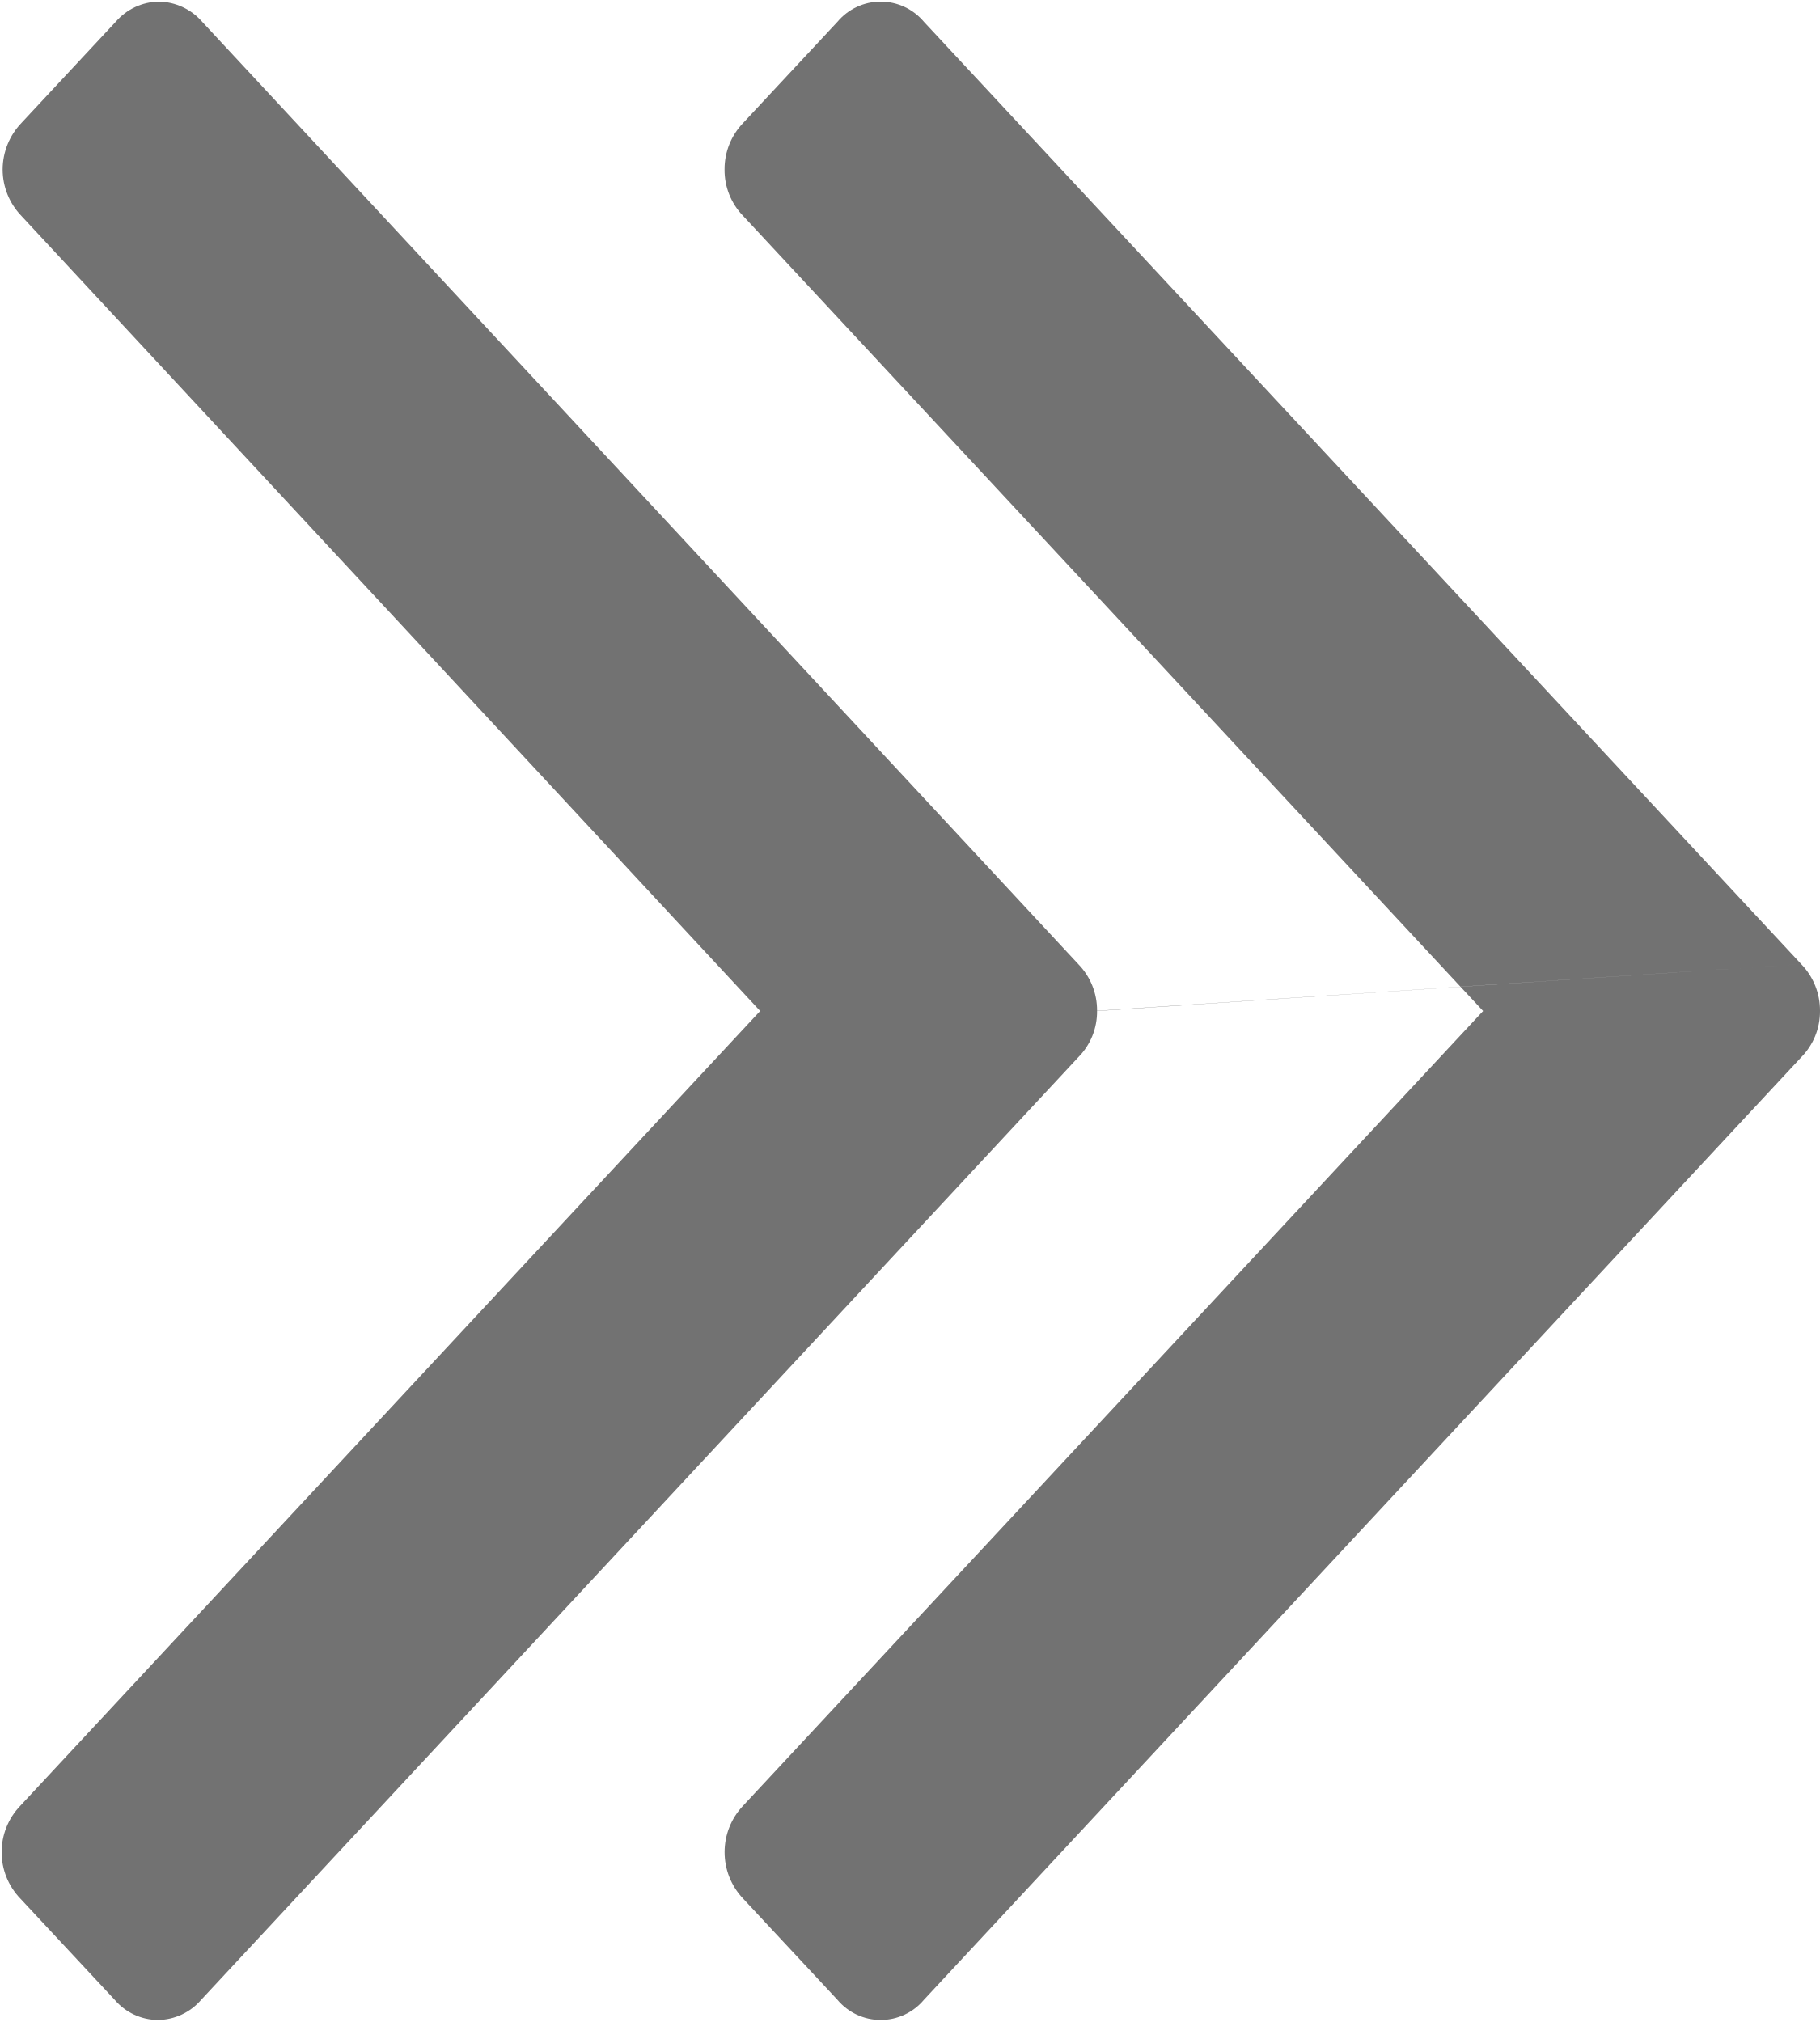
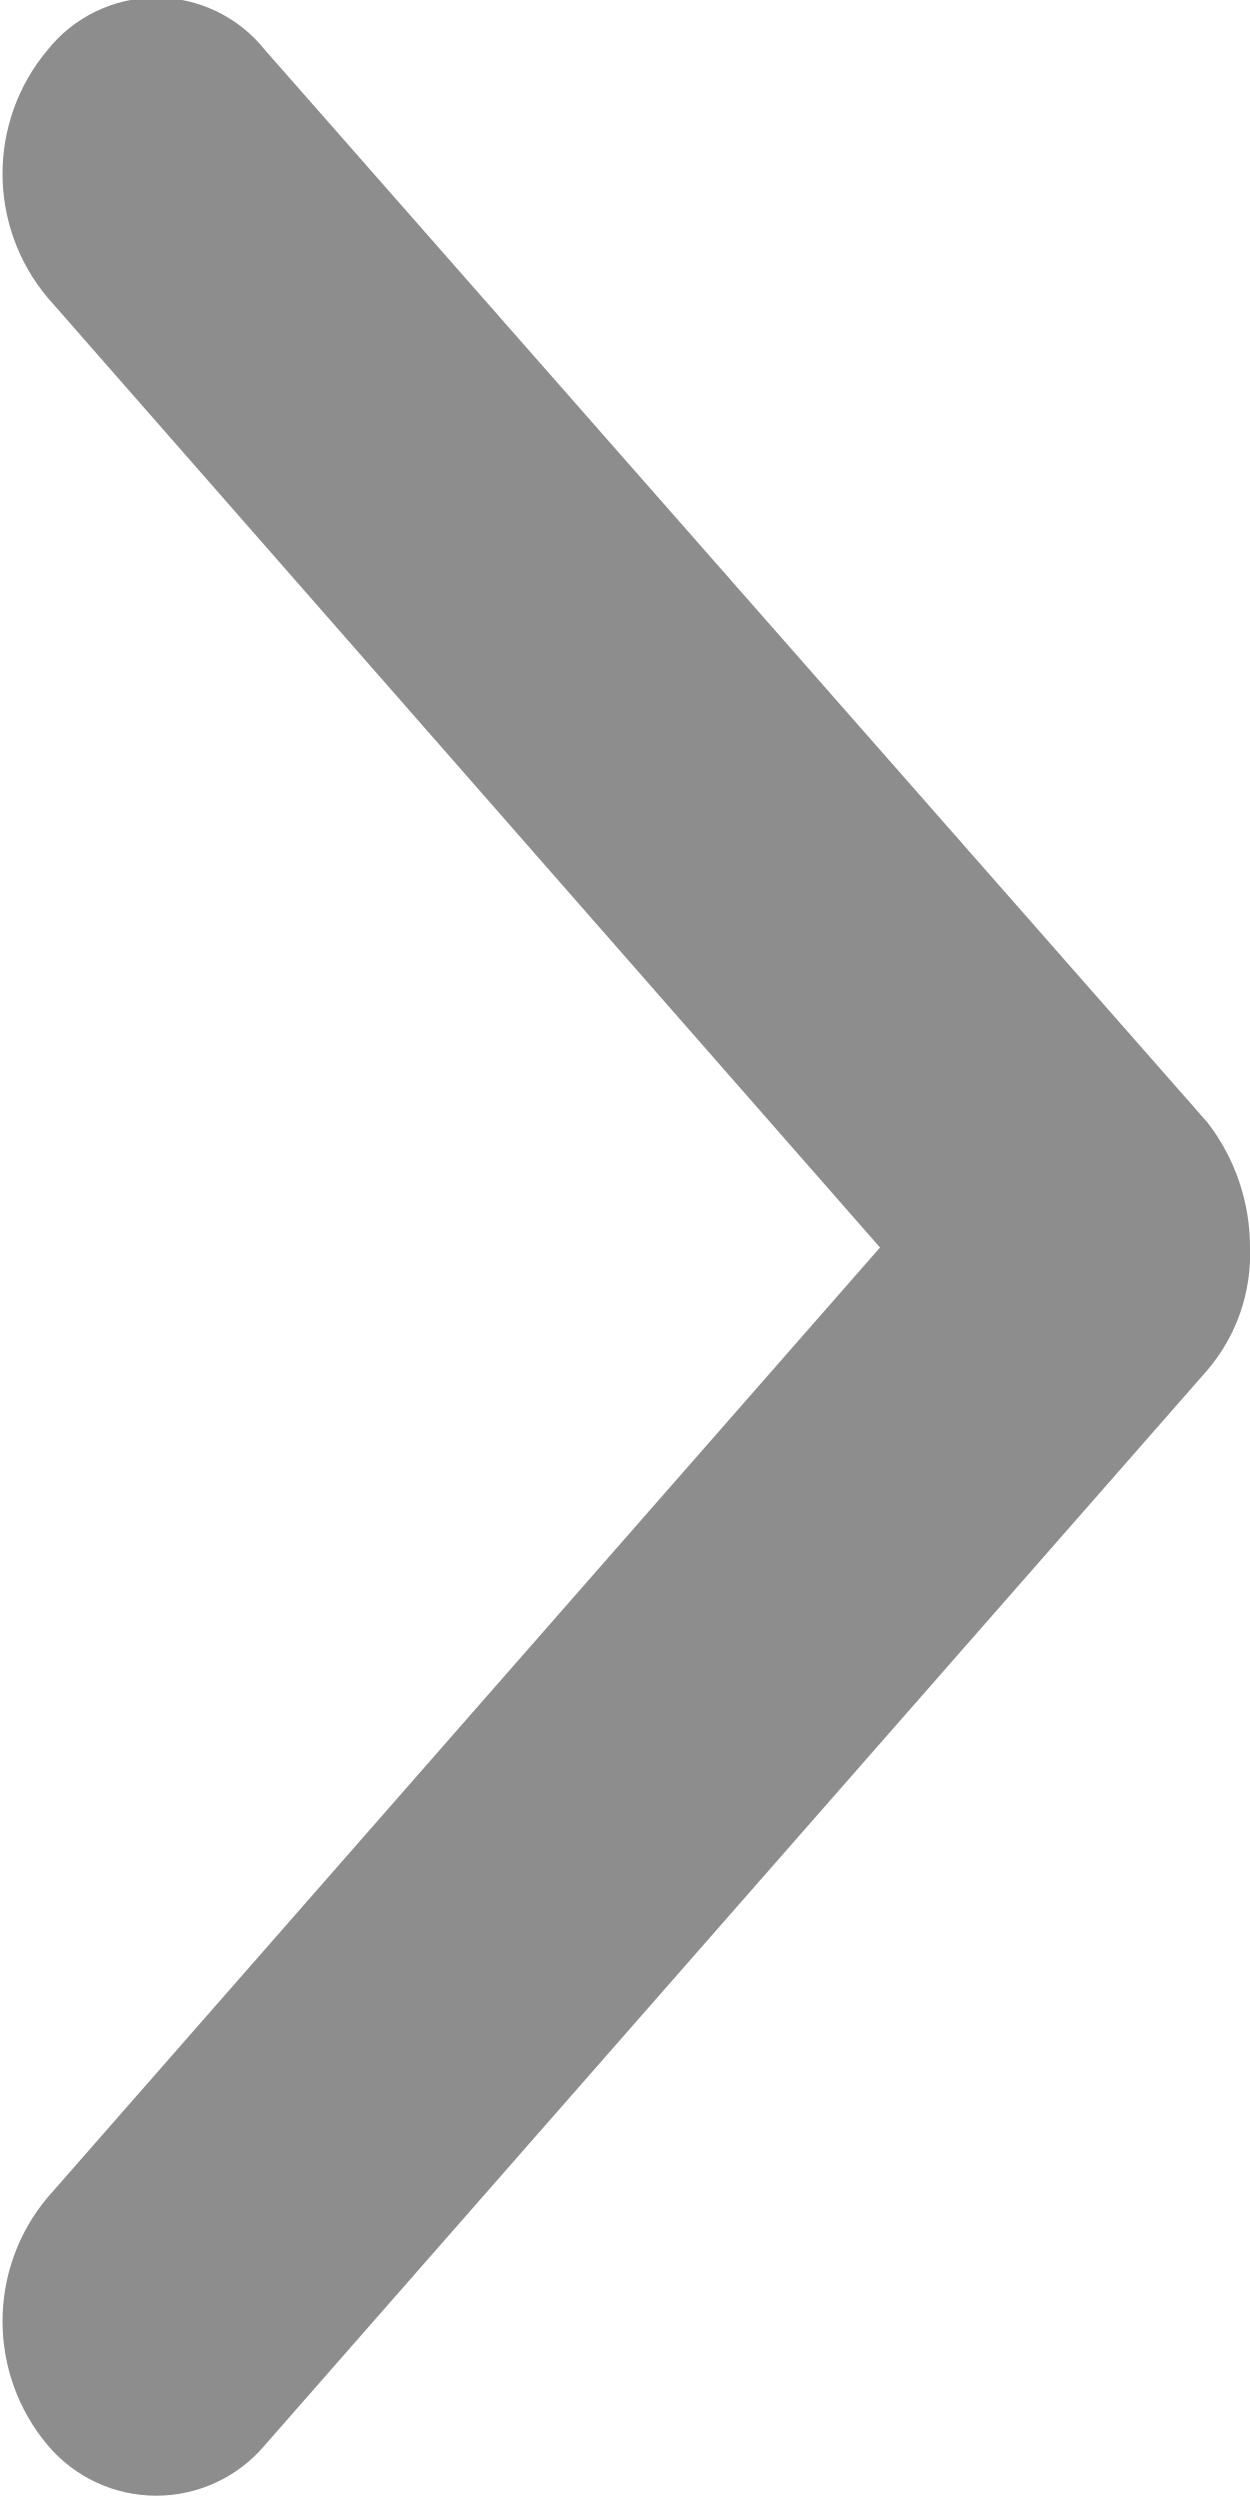
- <svg xmlns="http://www.w3.org/2000/svg" width="9" height="10" viewBox="0 0 9 10">
+ <svg xmlns="http://www.w3.org/2000/svg" width="5" height="10" viewBox="0 0 5 10">
  <defs>
    <style>
      .cls-1 {
-         fill: #727272;
+         fill: #8d8d8d;
        fill-rule: evenodd;
      }
    </style>
  </defs>
-   <path id="angle_right" class="cls-1" d="M966.907,320.768l-4.338-4.66a0.279,0.279,0,0,0-.428,0l-0.466.5a0.329,0.329,0,0,0-.092.23,0.325,0.325,0,0,0,.092.23L965.334,321l-3.659,3.93a0.334,0.334,0,0,0,0,.46l0.466,0.5a0.279,0.279,0,0,0,.428,0l4.338-4.661A0.323,0.323,0,0,0,967,321a0.329,0.329,0,0,0-.092-0.231h0Zm0,0-3.482.231a0.326,0.326,0,0,0-.093-0.231L959,316.108a0.29,0.29,0,0,0-.214-0.1,0.287,0.287,0,0,0-.214.1l-0.466.5a0.334,0.334,0,0,0-.093.23,0.331,0.331,0,0,0,.093.23L961.759,321l-3.658,3.93a0.331,0.331,0,0,0,0,.46l0.466,0.5a0.283,0.283,0,0,0,.214.1,0.286,0.286,0,0,0,.214-0.1l4.337-4.661a0.32,0.32,0,0,0,.093-0.229h0Zm0,0" transform="translate(-958 -316)" />
+   <path id="angle_right" class="cls-1" d="M1347,3459.18a0.816,0.816,0,0,0-.17-0.5l-3.77-4.29a0.556,0.556,0,0,0-.87,0,0.771,0.771,0,0,0,0,.99l3.33,3.8-3.33,3.8a0.771,0.771,0,0,0,0,.99,0.568,0.568,0,0,0,.87,0l3.77-4.3a0.715,0.715,0,0,0,.17-0.49h0Zm0,0" transform="translate(-1342 -3454.19)" />
</svg>
